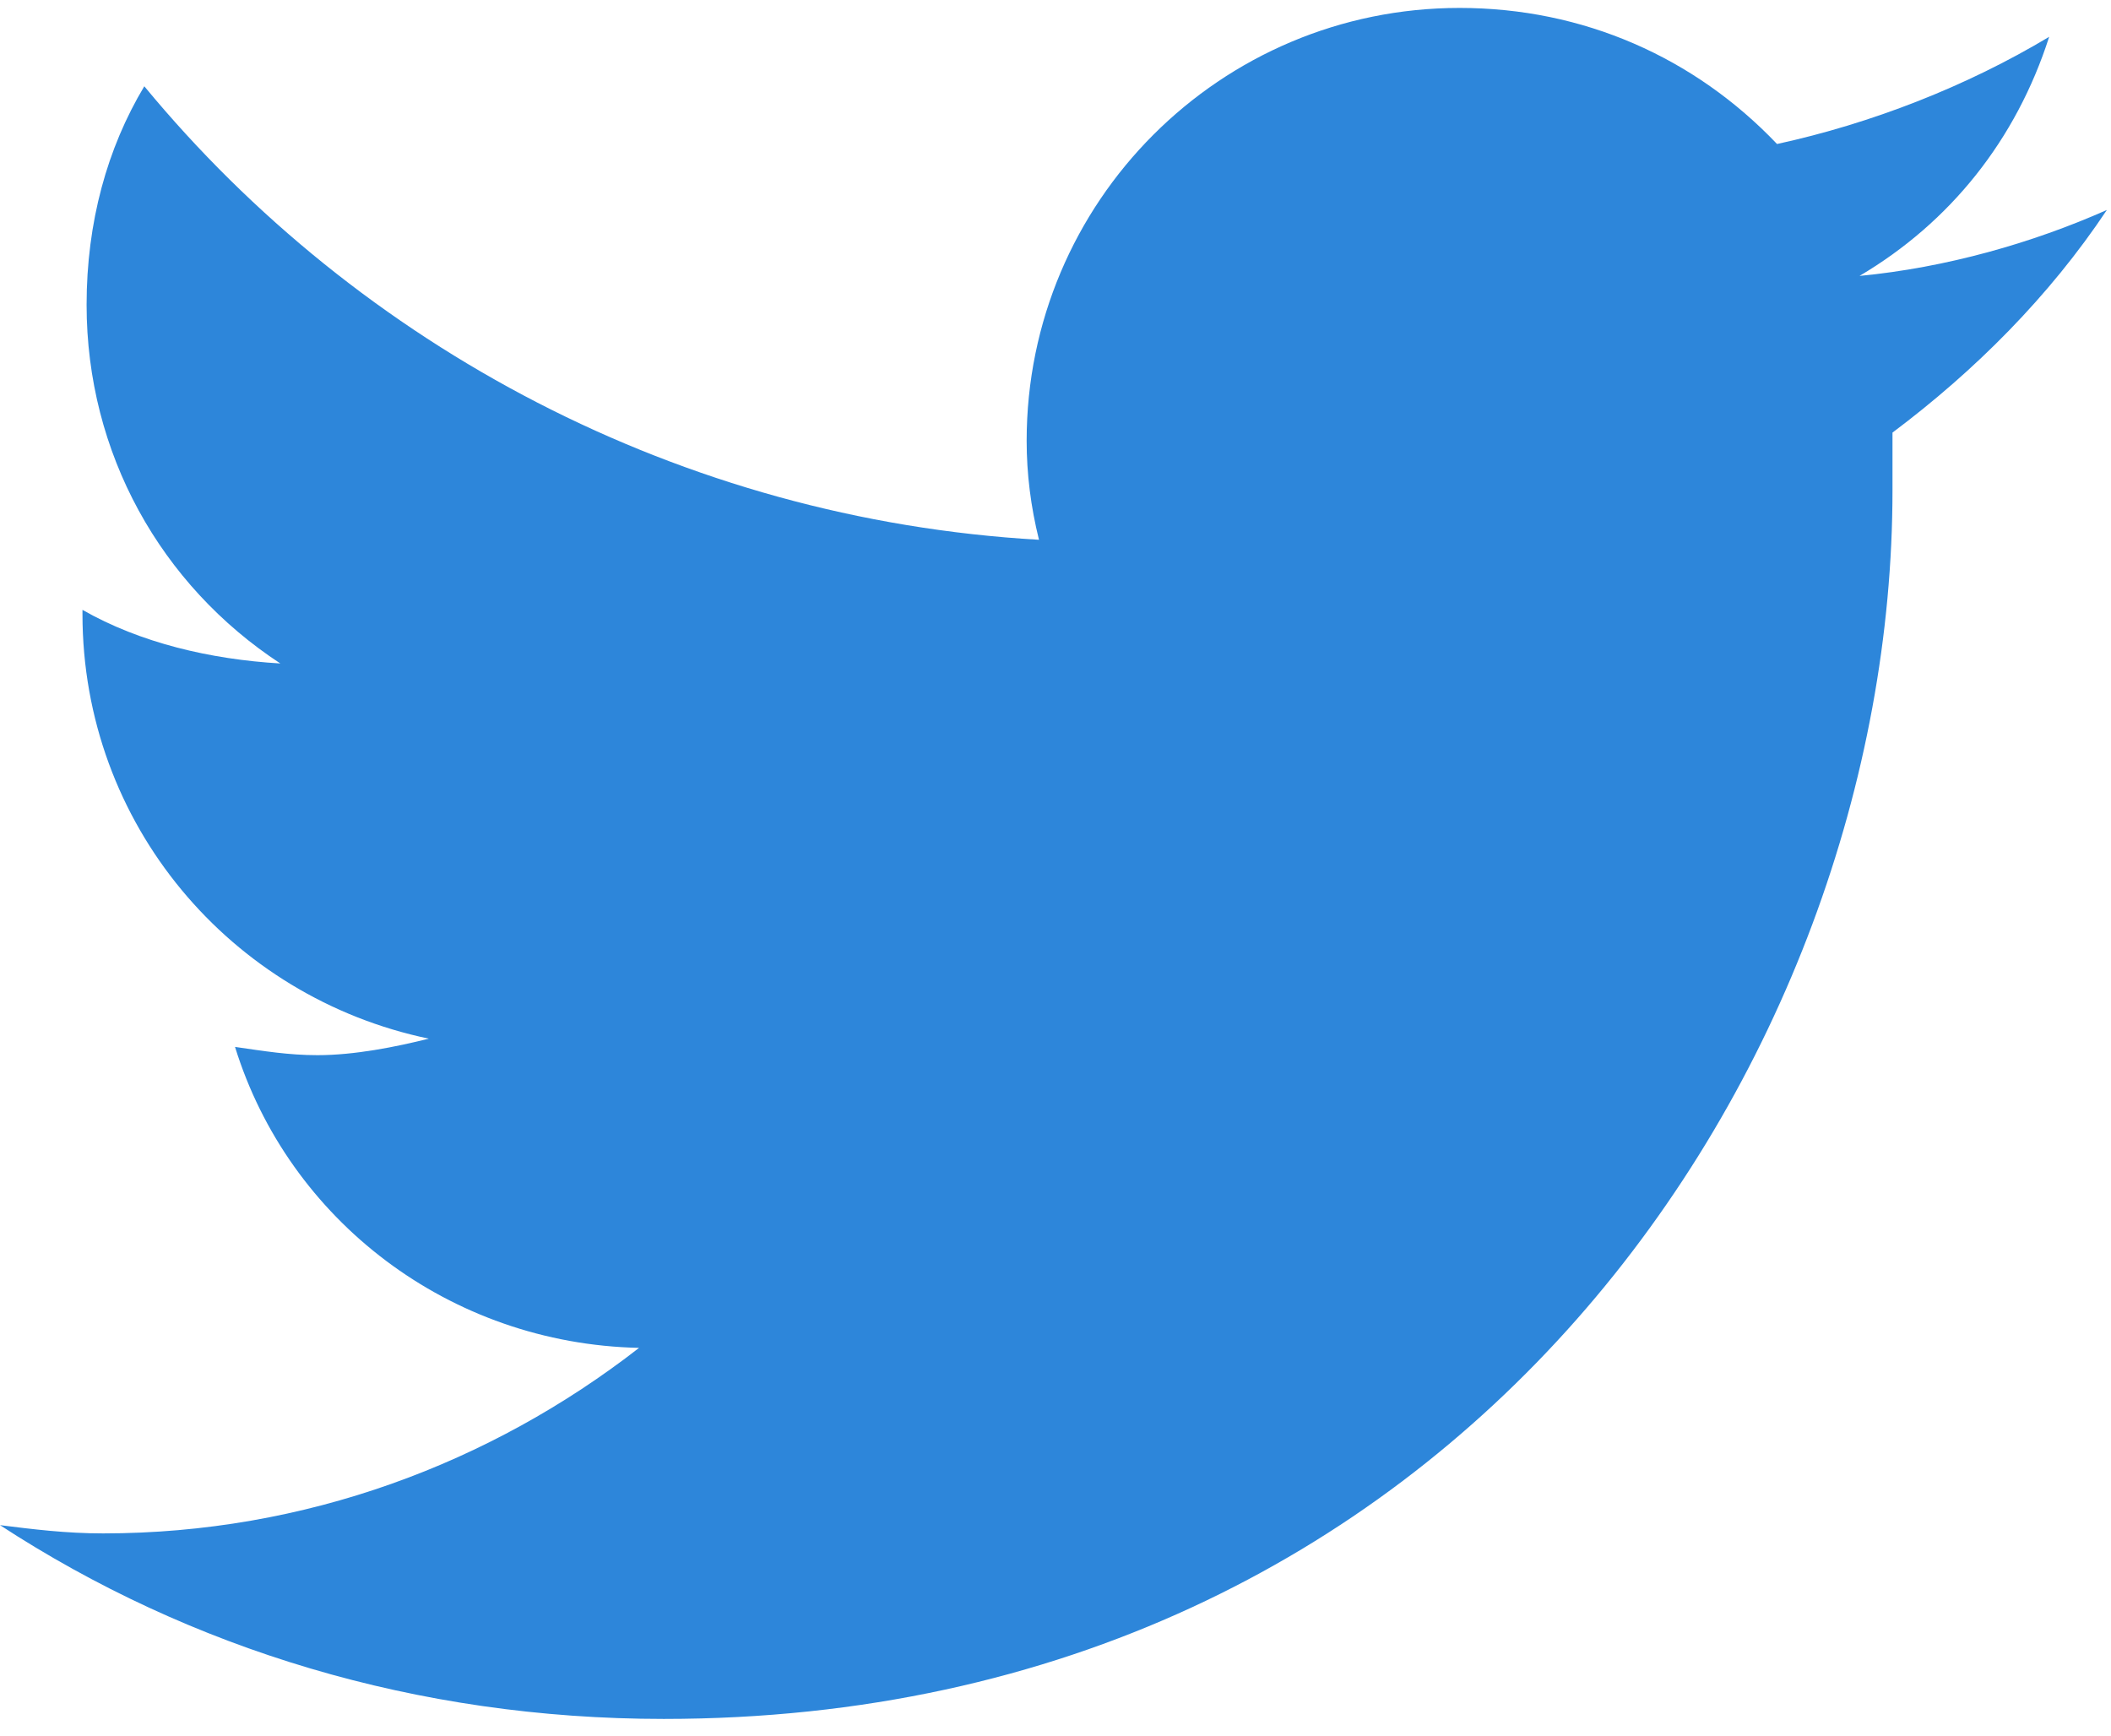
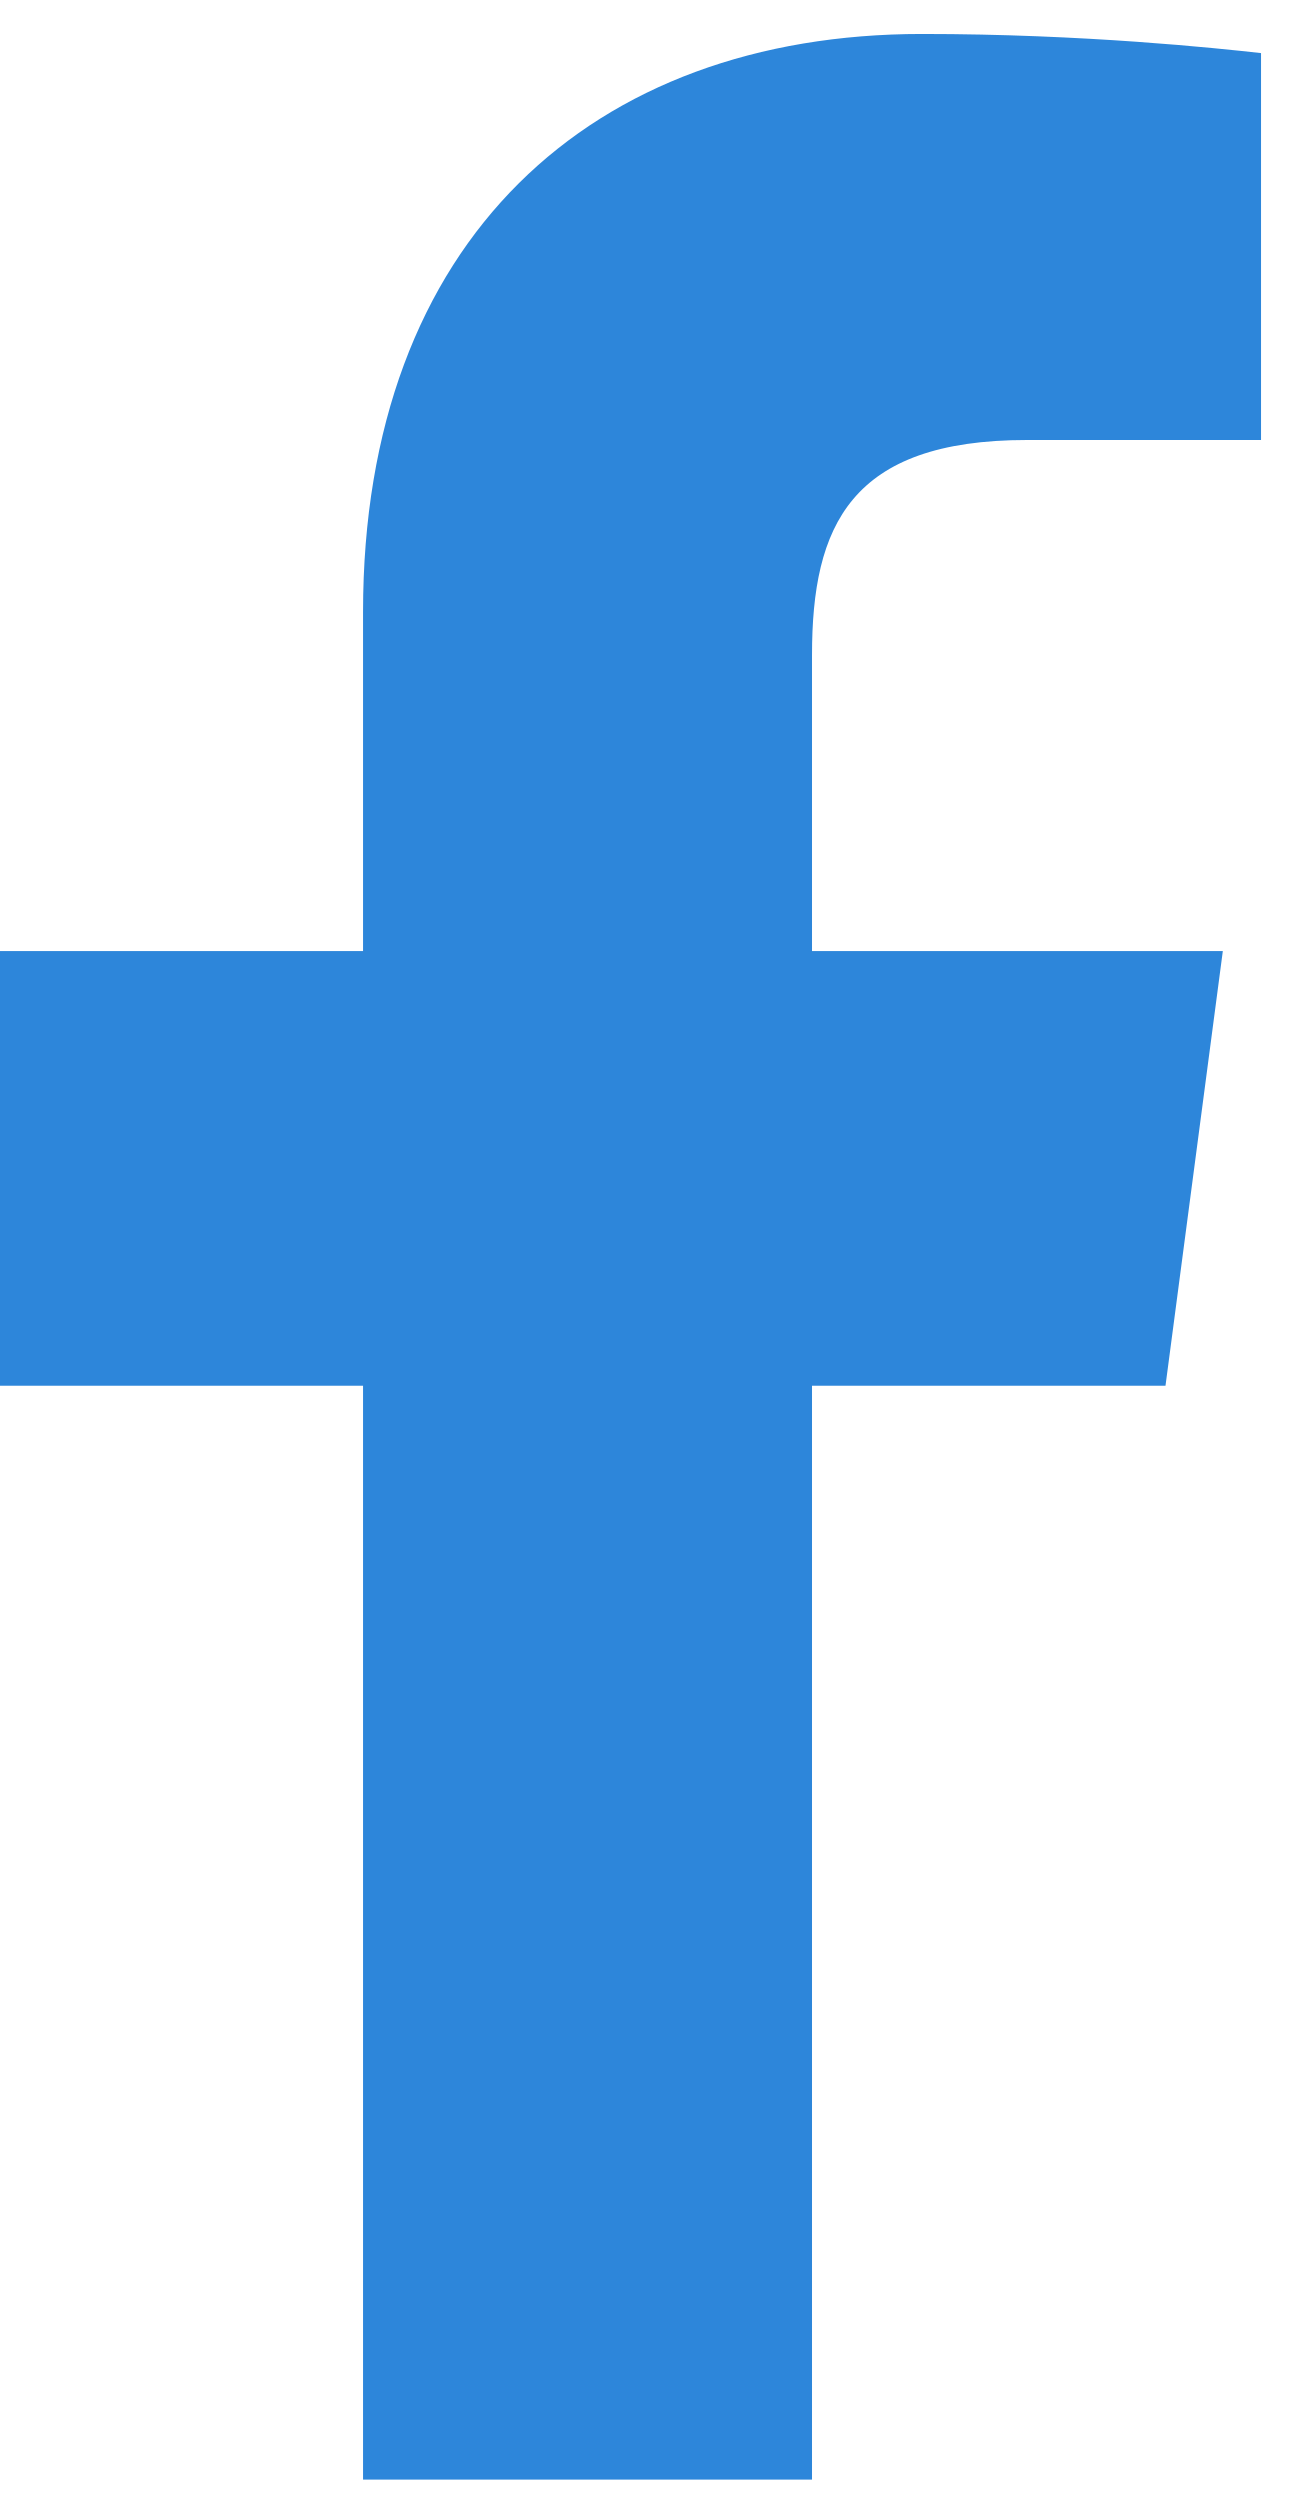
- <svg xmlns="http://www.w3.org/2000/svg" width="45" height="37" viewBox="0 0 45 37" fill="none">
-   <path d="M40.342 9.222C42.099 7.904 43.682 6.322 44.912 4.476C43.33 5.179 41.484 5.706 39.639 5.882C41.572 4.74 42.978 2.982 43.682 0.785C41.924 1.839 39.902 2.63 37.881 3.07C36.123 1.224 33.75 0.169 31.113 0.169C26.015 0.169 21.885 4.3 21.885 9.398C21.885 10.101 21.973 10.804 22.148 11.507C14.502 11.068 7.646 7.376 3.076 1.839C2.285 3.158 1.846 4.74 1.846 6.497C1.846 9.662 3.428 12.474 5.976 14.144C4.482 14.056 2.988 13.704 1.758 13.001V13.089C1.758 17.572 4.922 21.263 9.141 22.142C8.437 22.318 7.559 22.494 6.768 22.494C6.152 22.494 5.625 22.406 5.01 22.318C6.152 26.009 9.58 28.646 13.623 28.734C10.459 31.195 6.504 32.689 2.197 32.689C1.406 32.689 0.703 32.601 -8.2016e-05 32.513C4.043 35.15 8.877 36.644 14.15 36.644C31.113 36.644 40.342 22.669 40.342 10.453C40.342 10.013 40.342 9.662 40.342 9.222Z" fill="#2D86DA" />
+ <svg xmlns="http://www.w3.org/2000/svg" width="24" height="46" viewBox="0 0 24 46" fill="none">
+   <path d="M18.896 8.096H23.203V0.977C22.412 0.889 19.951 0.625 16.963 0.625C10.898 0.625 6.68 4.404 6.68 11.26V17.5H0V25.498H6.68V45.625H14.941V25.498H21.445L22.5 17.5H14.941V12.051C14.941 9.678 15.645 8.096 18.896 8.096Z" fill="#2D86DA" />
</svg>
